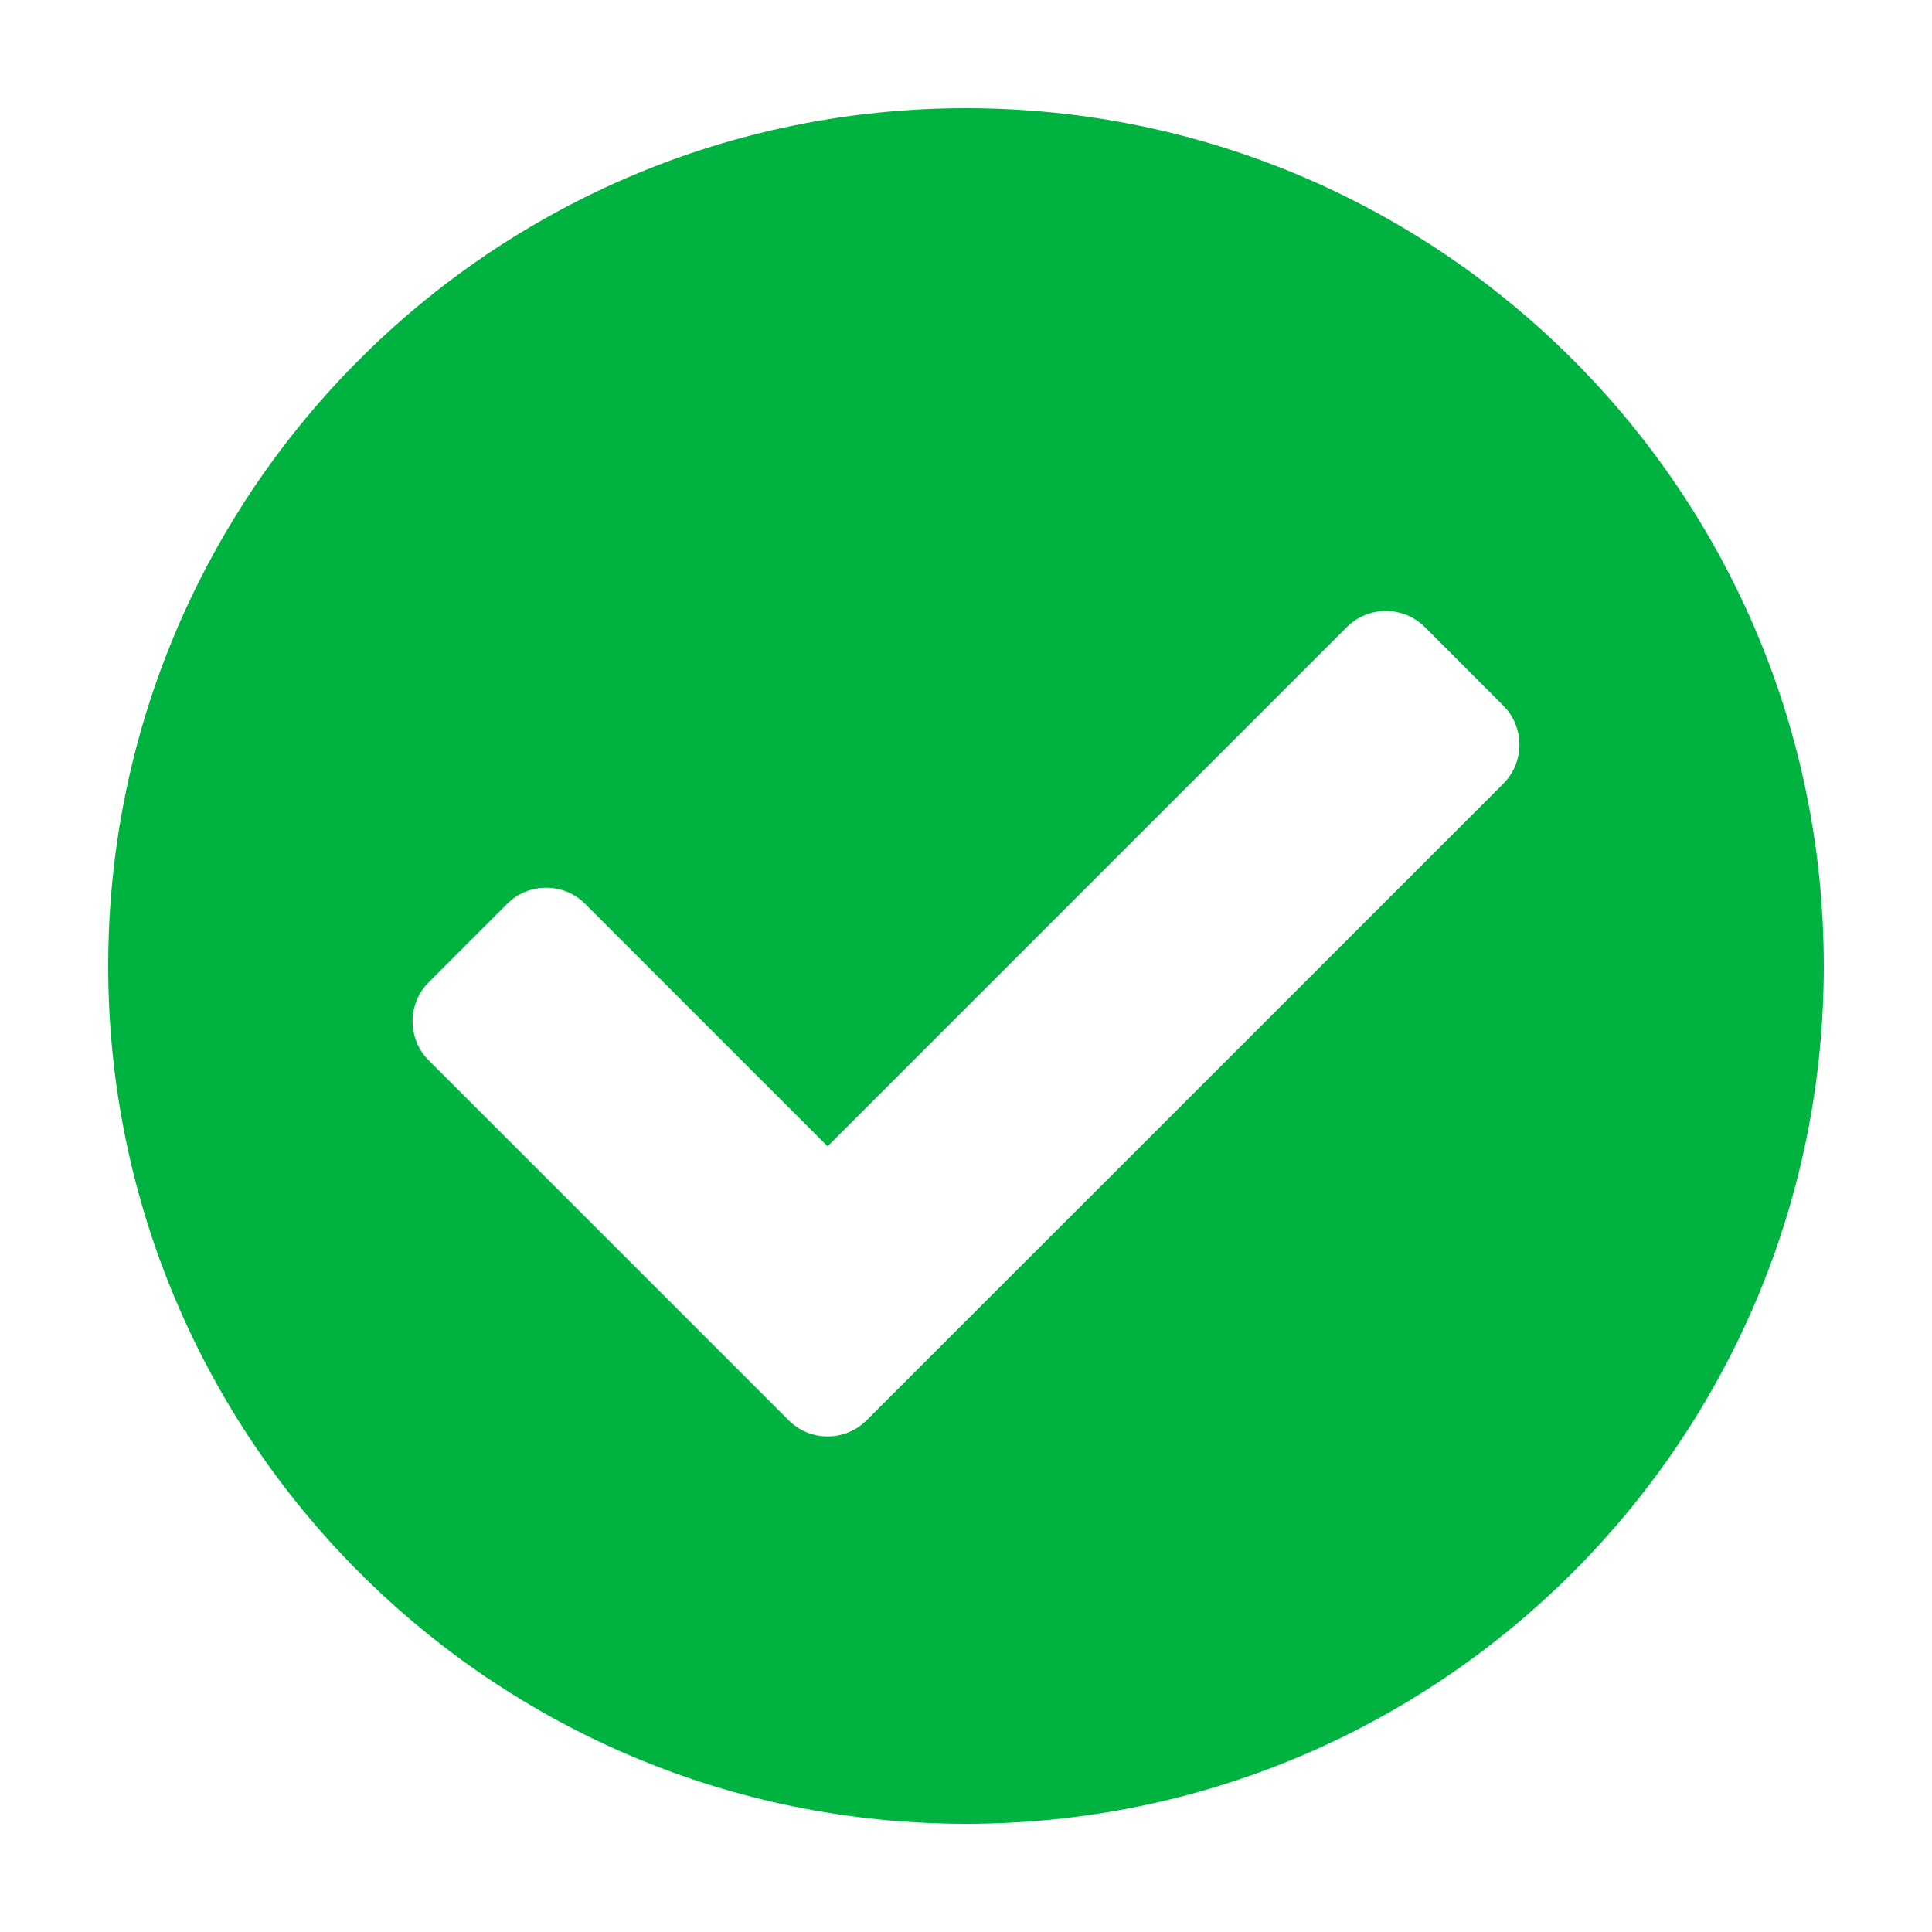
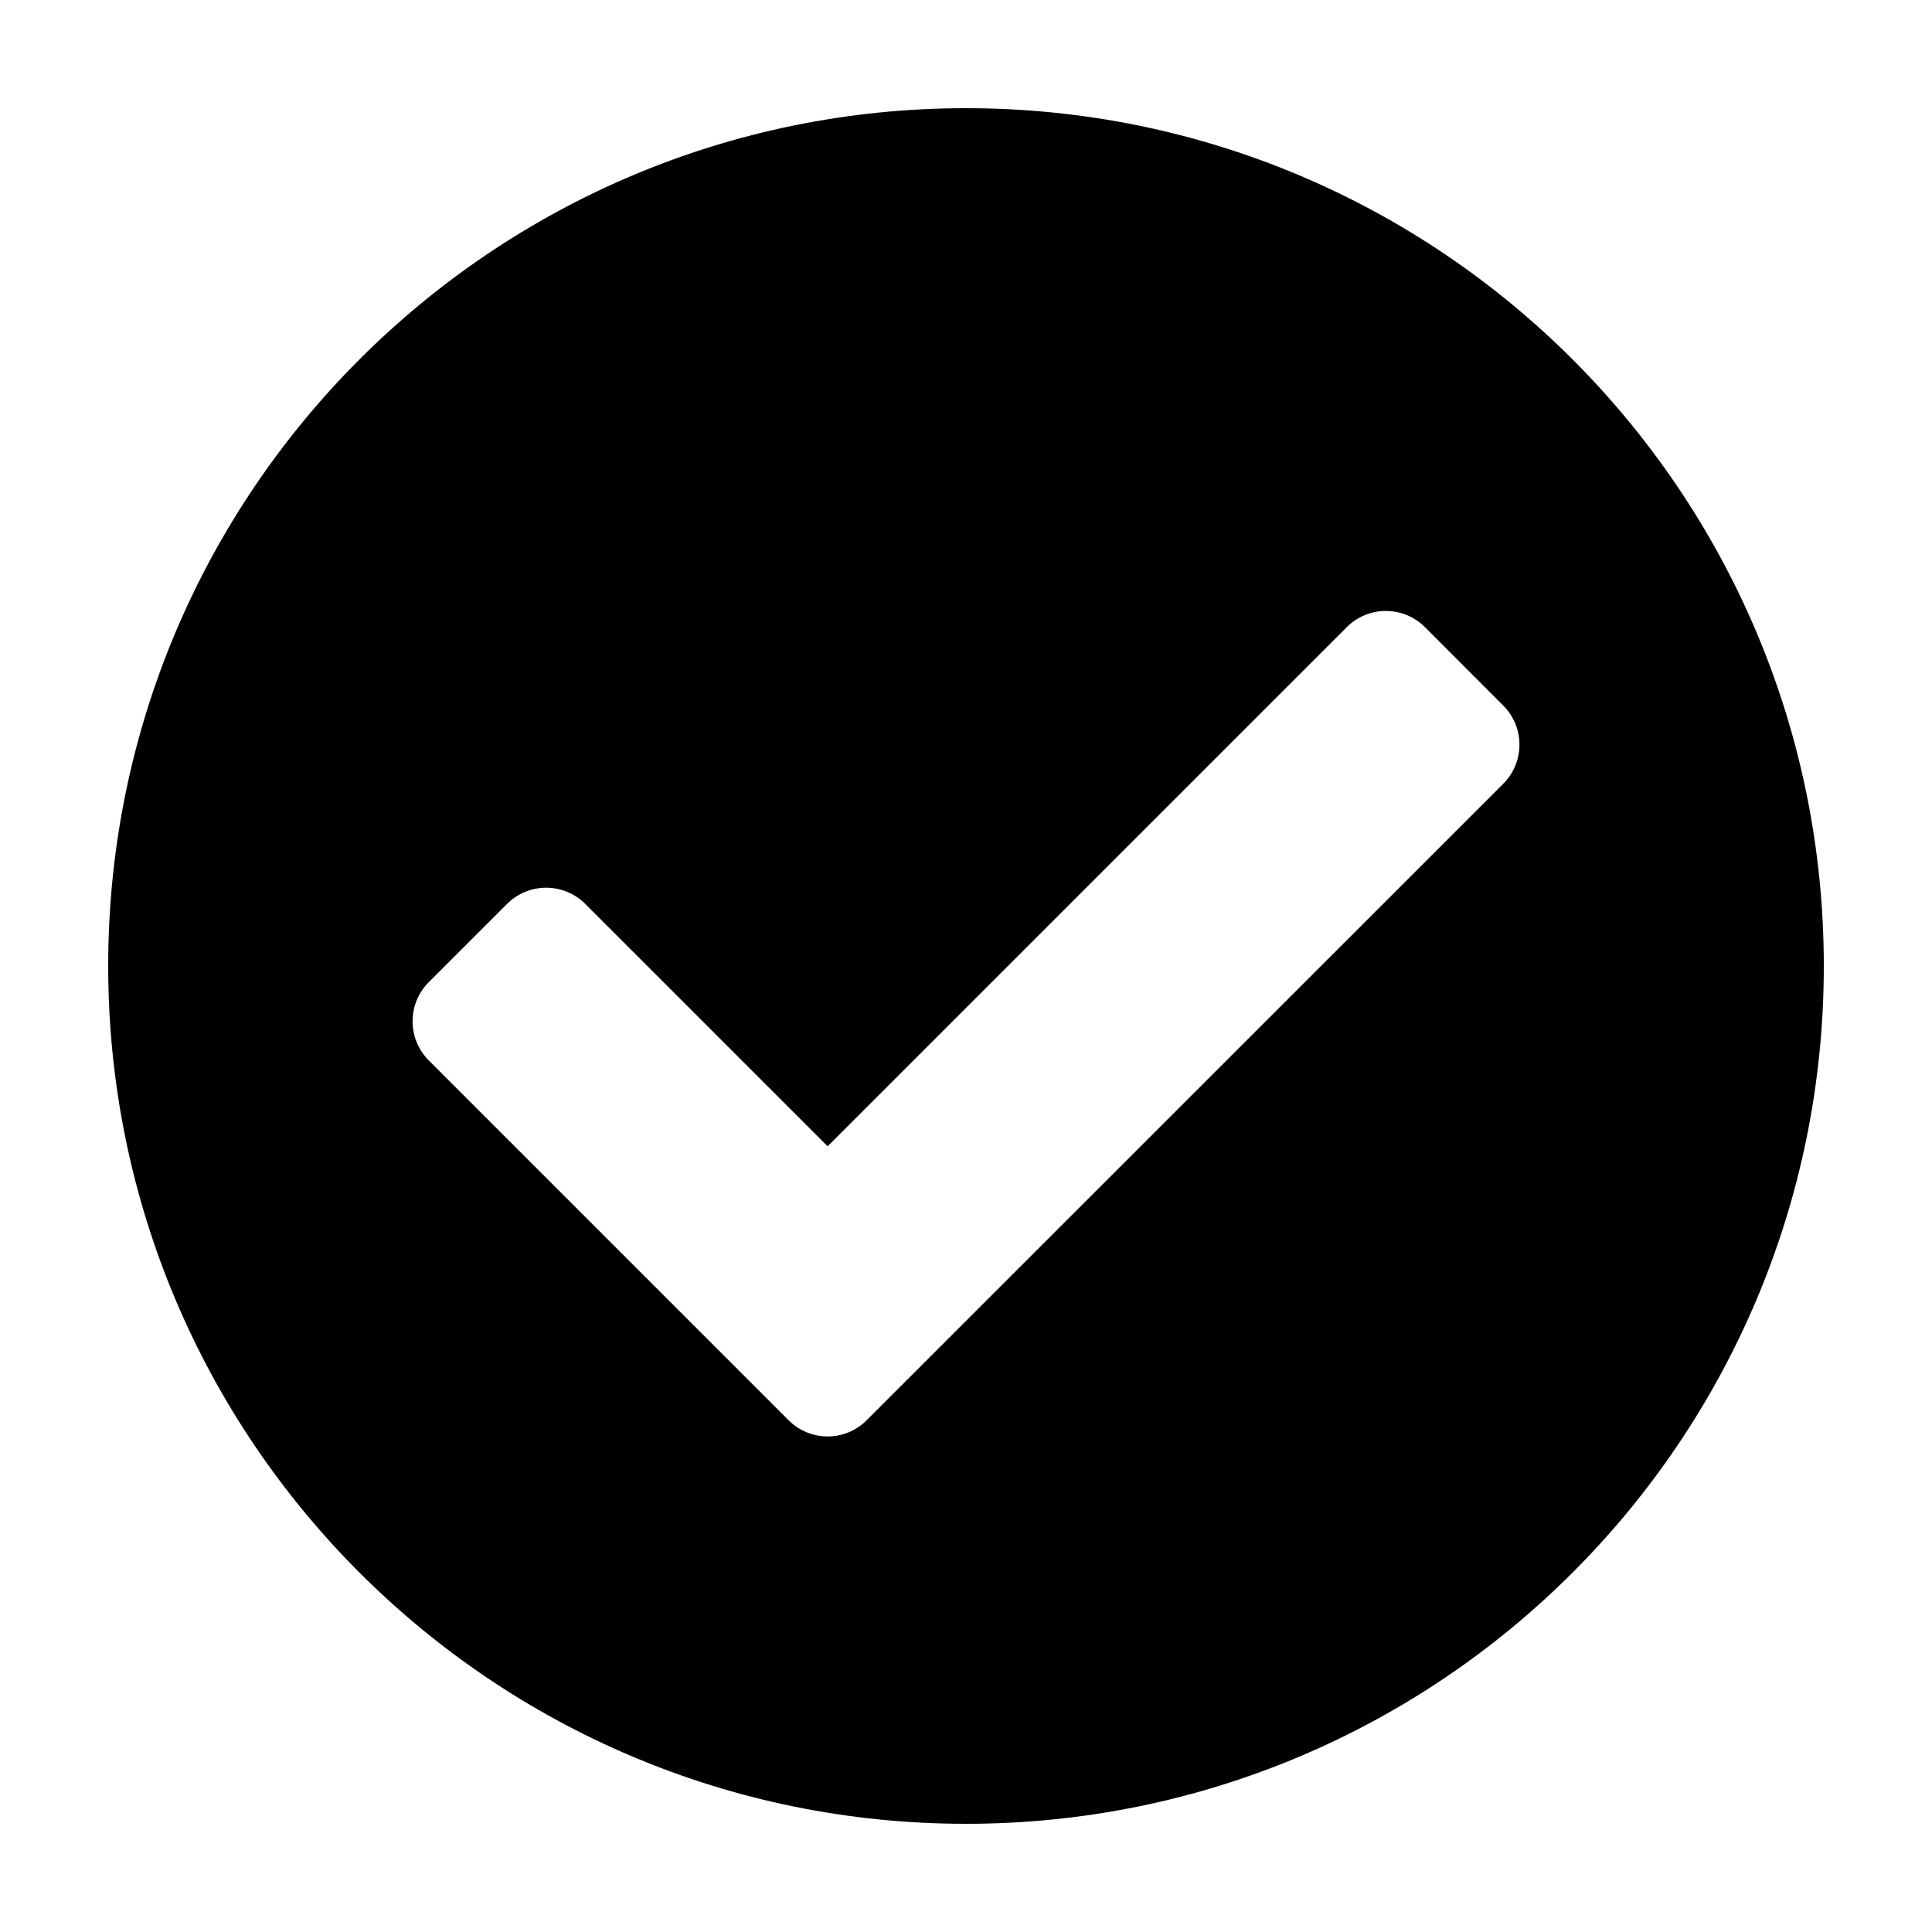
- <svg xmlns="http://www.w3.org/2000/svg" width="16" height="16" viewBox="0 0 16 16" fill="none">
-   <path d="M15.104 8C15.104 11.924 11.924 15.104 8 15.104C4.077 15.104 0.896 11.924 0.896 8C0.896 4.076 4.077 0.896 8 0.896C11.924 0.896 15.104 4.076 15.104 8ZM7.178 11.761L12.449 6.491C12.628 6.312 12.628 6.021 12.449 5.843L11.801 5.194C11.622 5.015 11.332 5.015 11.153 5.194L6.854 9.493L4.847 7.486C4.668 7.307 4.378 7.307 4.199 7.486L3.551 8.134C3.372 8.313 3.372 8.603 3.551 8.782L6.53 11.761C6.709 11.941 6.999 11.941 7.178 11.761Z" fill="#00B341" />
+ <svg xmlns="http://www.w3.org/2000/svg" width="16" height="16" viewBox="0 0 16 16">
+   <path d="M15.104 8C15.104 11.924 11.924 15.104 8 15.104C4.077 15.104 0.896 11.924 0.896 8C0.896 4.076 4.077 0.896 8 0.896C11.924 0.896 15.104 4.076 15.104 8ZM7.178 11.761L12.449 6.491C12.628 6.312 12.628 6.021 12.449 5.843L11.801 5.194C11.622 5.015 11.332 5.015 11.153 5.194L6.854 9.493L4.847 7.486C4.668 7.307 4.378 7.307 4.199 7.486L3.551 8.134C3.372 8.313 3.372 8.603 3.551 8.782L6.53 11.761C6.709 11.941 6.999 11.941 7.178 11.761Z" />
</svg>
